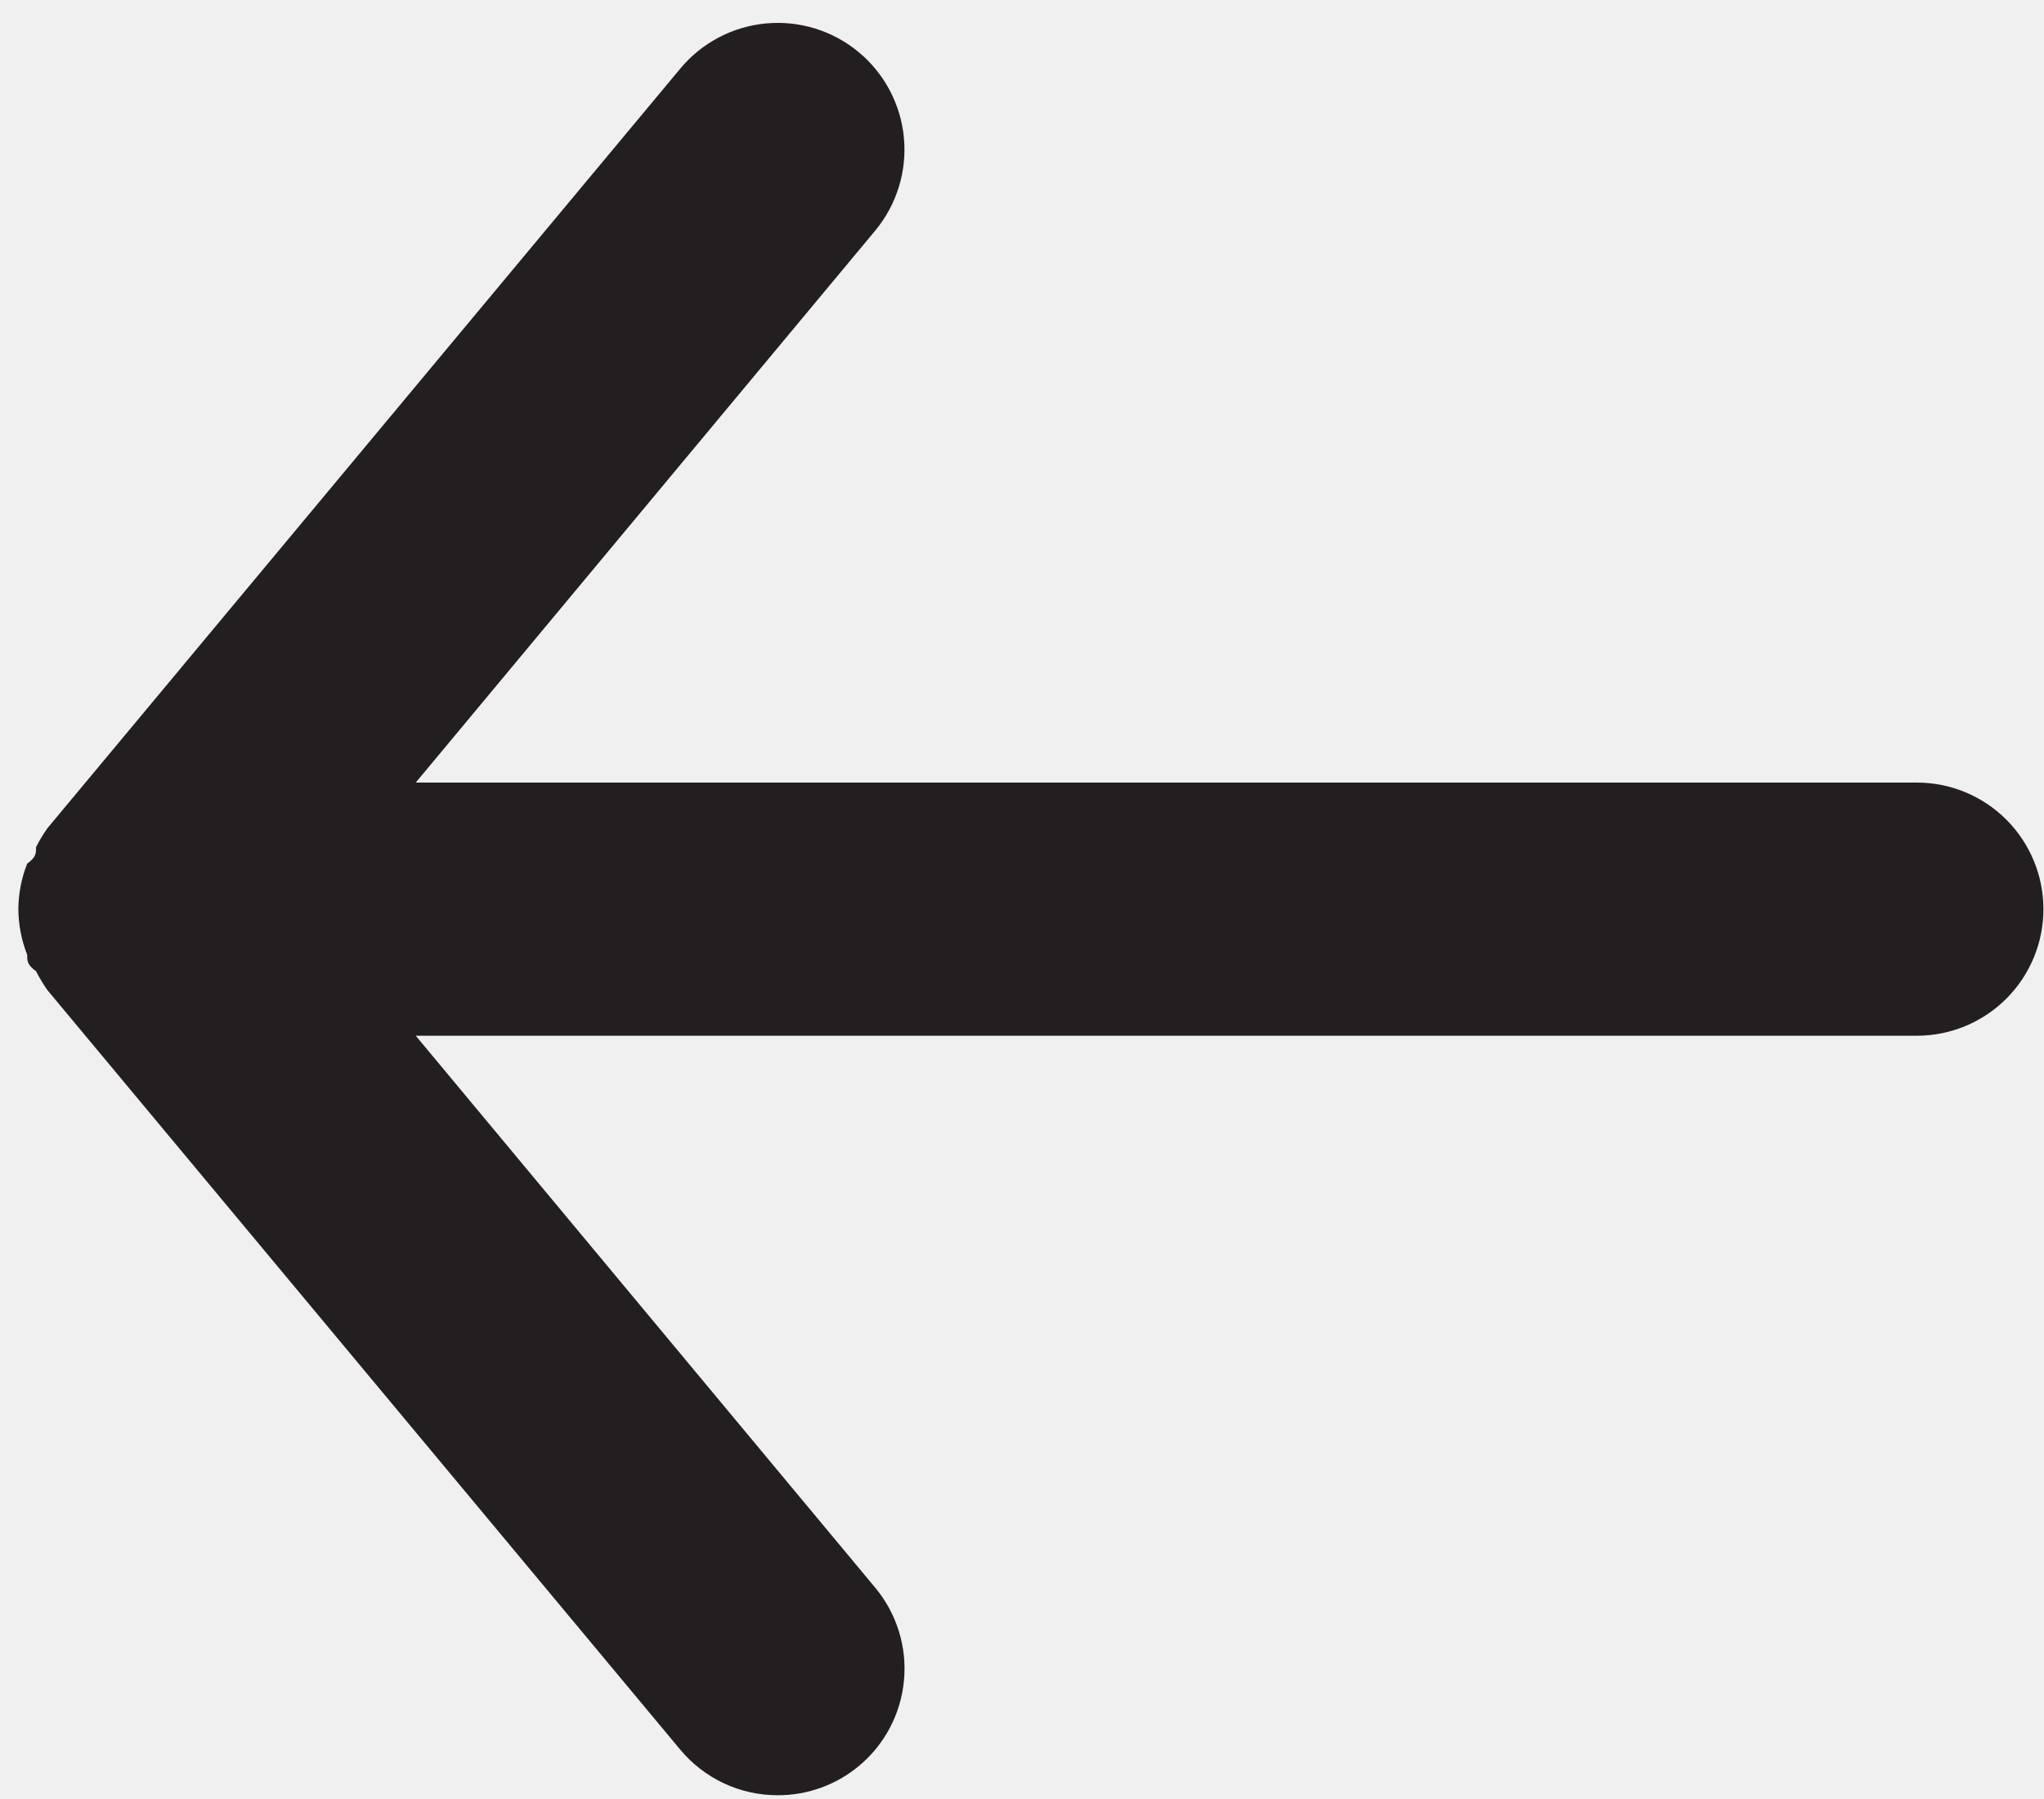
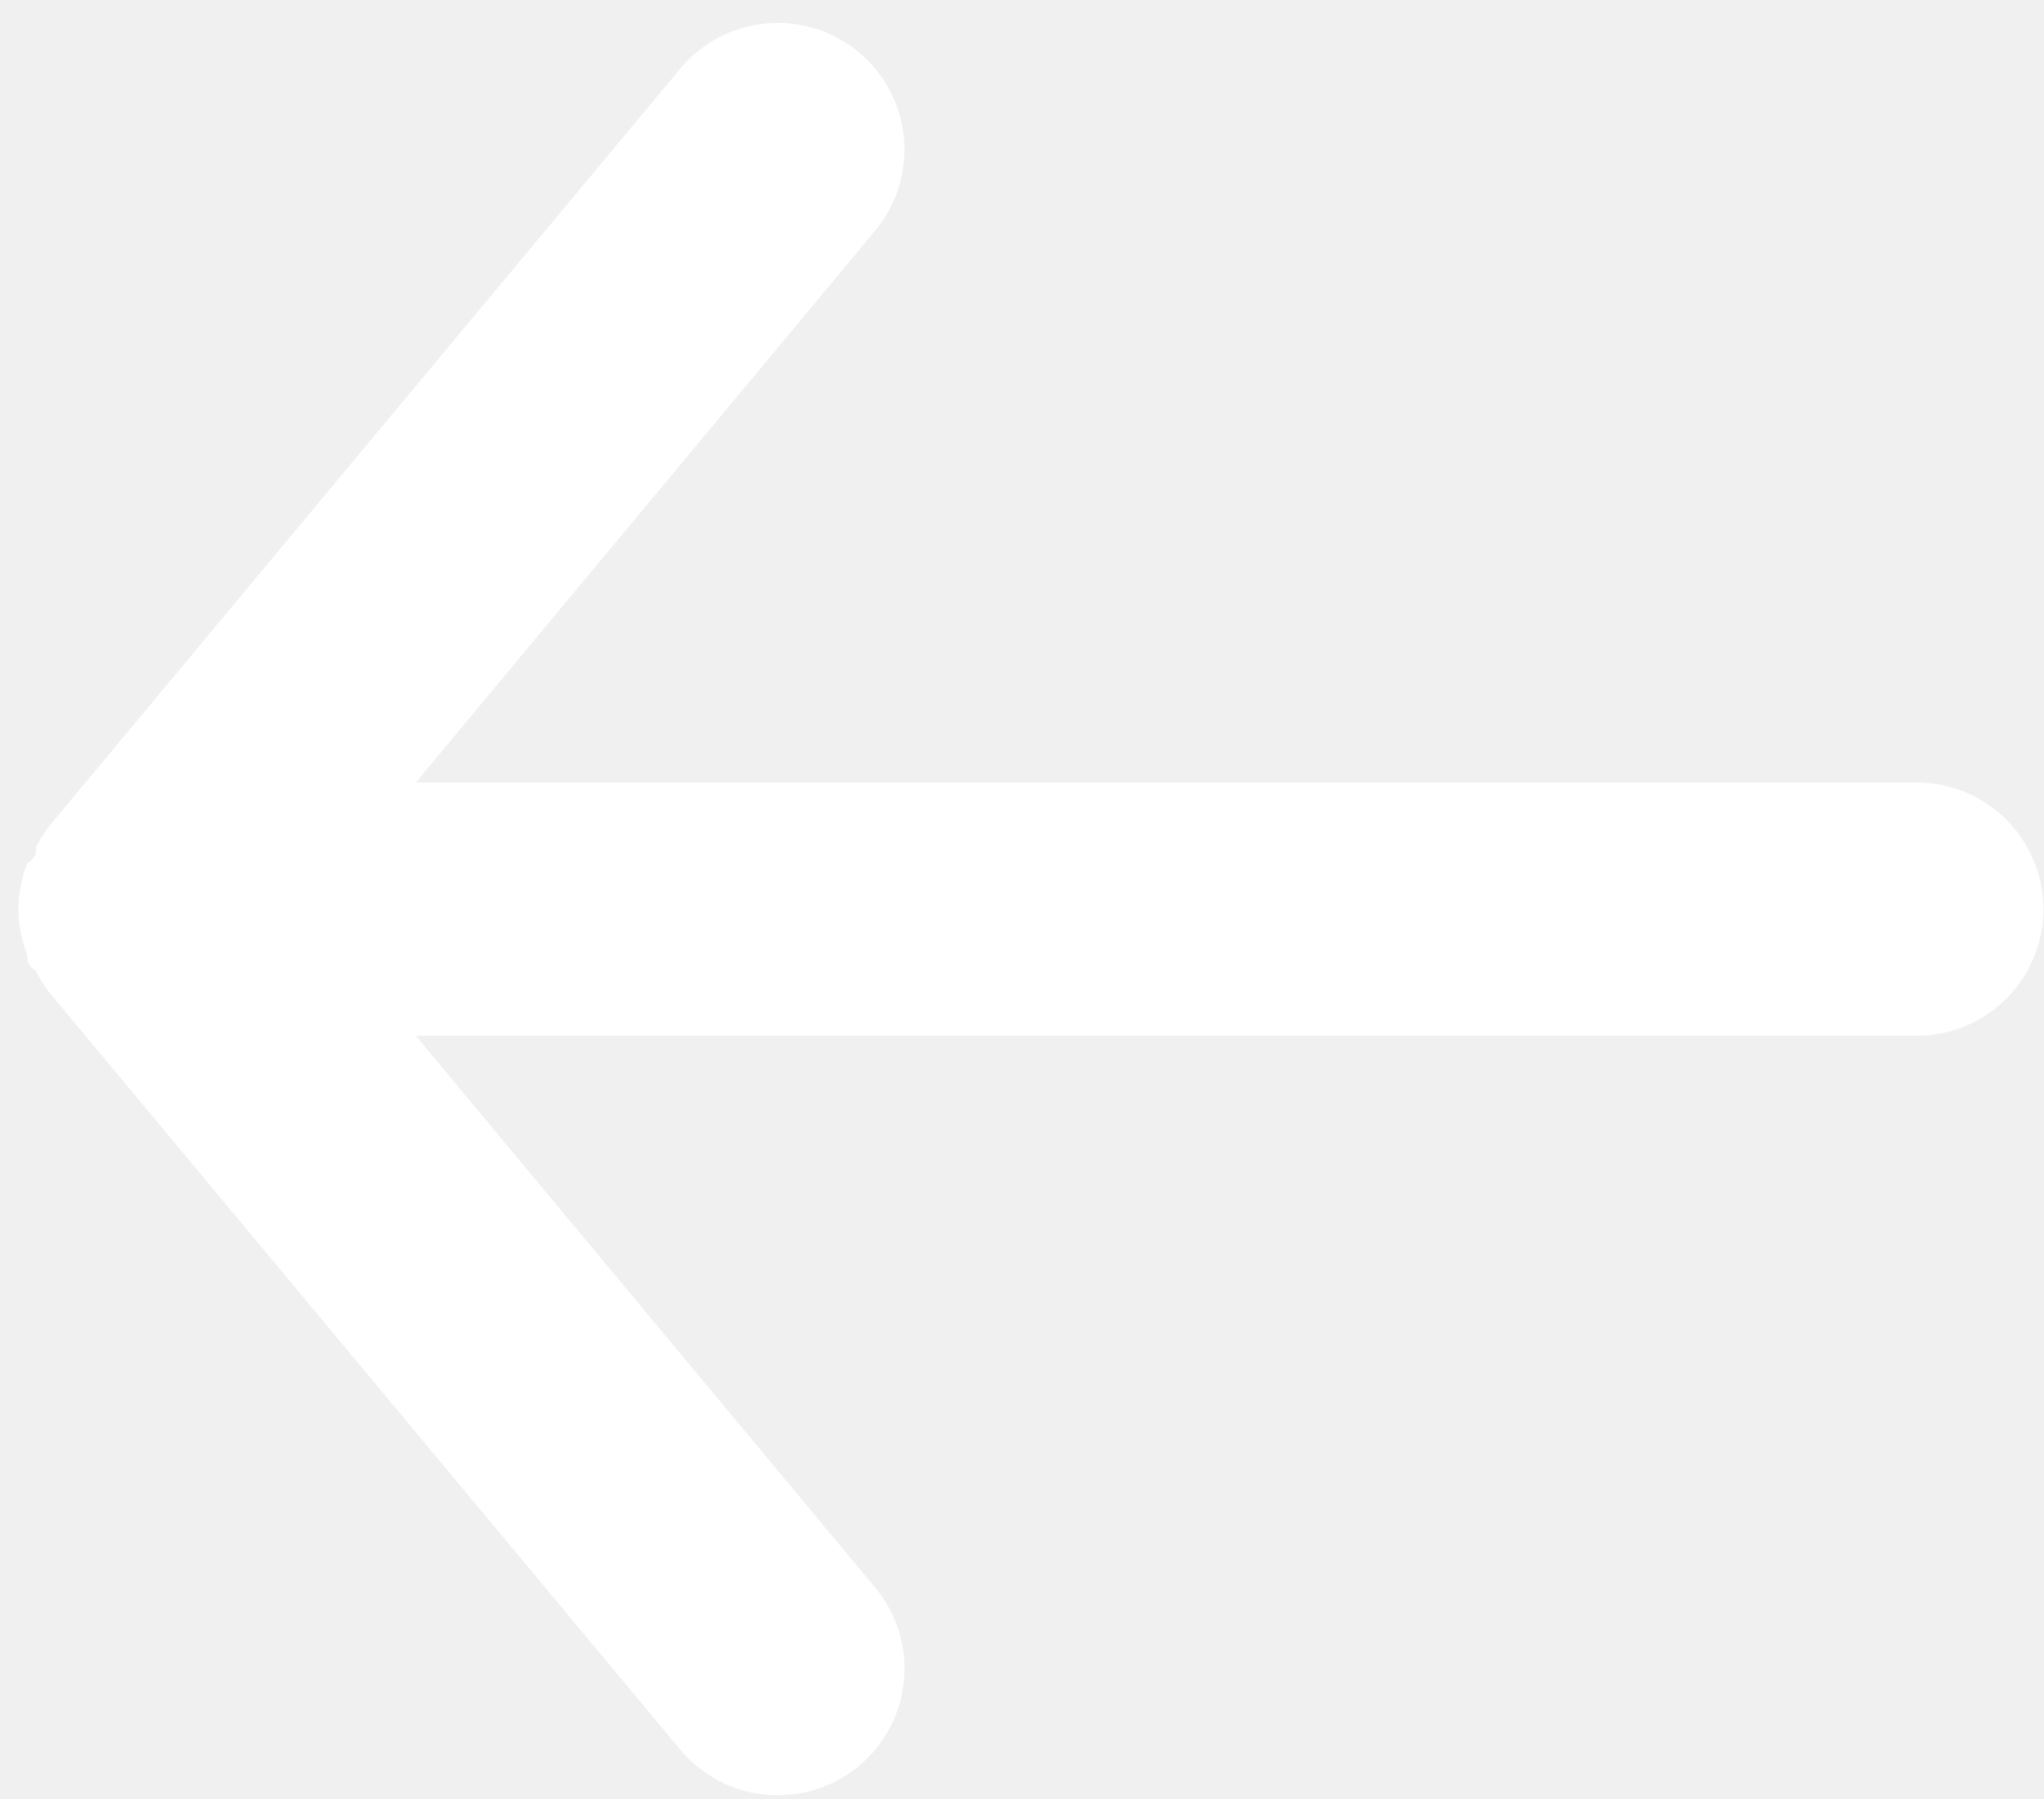
- <svg xmlns="http://www.w3.org/2000/svg" width="50" height="44" viewBox="0 0 50 44" fill="currentColor">
-   <path d="M46.889 19.14H10.17L21.409 5.641C21.934 5.009 22.187 4.194 22.112 3.375C22.036 2.557 21.639 1.801 21.006 1.276C20.374 0.75 19.559 0.497 18.74 0.573C17.922 0.648 17.166 1.046 16.641 1.678L1.161 20.255C1.057 20.402 0.963 20.558 0.882 20.719C0.882 20.874 0.882 20.967 0.665 21.122C0.525 21.477 0.452 21.854 0.449 22.236C0.452 22.618 0.525 22.996 0.665 23.351C0.665 23.506 0.665 23.598 0.882 23.753C0.963 23.915 1.057 24.07 1.161 24.218L16.641 42.794C16.932 43.143 17.297 43.424 17.709 43.617C18.121 43.81 18.57 43.909 19.025 43.908C19.748 43.91 20.449 43.658 21.006 43.196C21.32 42.937 21.579 42.617 21.769 42.257C21.959 41.897 22.076 41.503 22.113 41.097C22.151 40.692 22.108 40.283 21.987 39.894C21.866 39.505 21.67 39.144 21.409 38.831L10.17 25.332H46.889C47.711 25.332 48.498 25.006 49.079 24.425C49.659 23.845 49.986 23.057 49.986 22.236C49.986 21.415 49.659 20.628 49.079 20.047C48.498 19.466 47.711 19.14 46.889 19.14Z" fill="#231F20" />
+ <svg xmlns="http://www.w3.org/2000/svg" width="50" height="44" viewBox="0 0 50 44" fill="none">
+   <path d="M46.889 19.14H10.17L21.409 5.641C21.934 5.009 22.187 4.194 22.112 3.375C22.036 2.557 21.639 1.801 21.006 1.276C20.374 0.75 19.559 0.497 18.74 0.573C17.922 0.648 17.166 1.046 16.641 1.678L1.161 20.255C1.057 20.402 0.963 20.558 0.882 20.719C0.882 20.874 0.882 20.967 0.665 21.122C0.525 21.477 0.452 21.854 0.449 22.236C0.452 22.618 0.525 22.996 0.665 23.351C0.665 23.506 0.665 23.598 0.882 23.753C0.963 23.915 1.057 24.07 1.161 24.218L16.641 42.794C16.932 43.143 17.297 43.424 17.709 43.617C18.121 43.81 18.57 43.909 19.025 43.908C19.748 43.91 20.449 43.658 21.006 43.196C21.32 42.937 21.579 42.617 21.769 42.257C21.959 41.897 22.076 41.503 22.113 41.097C22.151 40.692 22.108 40.283 21.987 39.894C21.866 39.505 21.67 39.144 21.409 38.831L10.17 25.332H46.889C47.711 25.332 48.498 25.006 49.079 24.425C49.659 23.845 49.986 23.057 49.986 22.236C49.986 21.415 49.659 20.628 49.079 20.047C48.498 19.466 47.711 19.14 46.889 19.14Z" fill="#fff" />
</svg>
